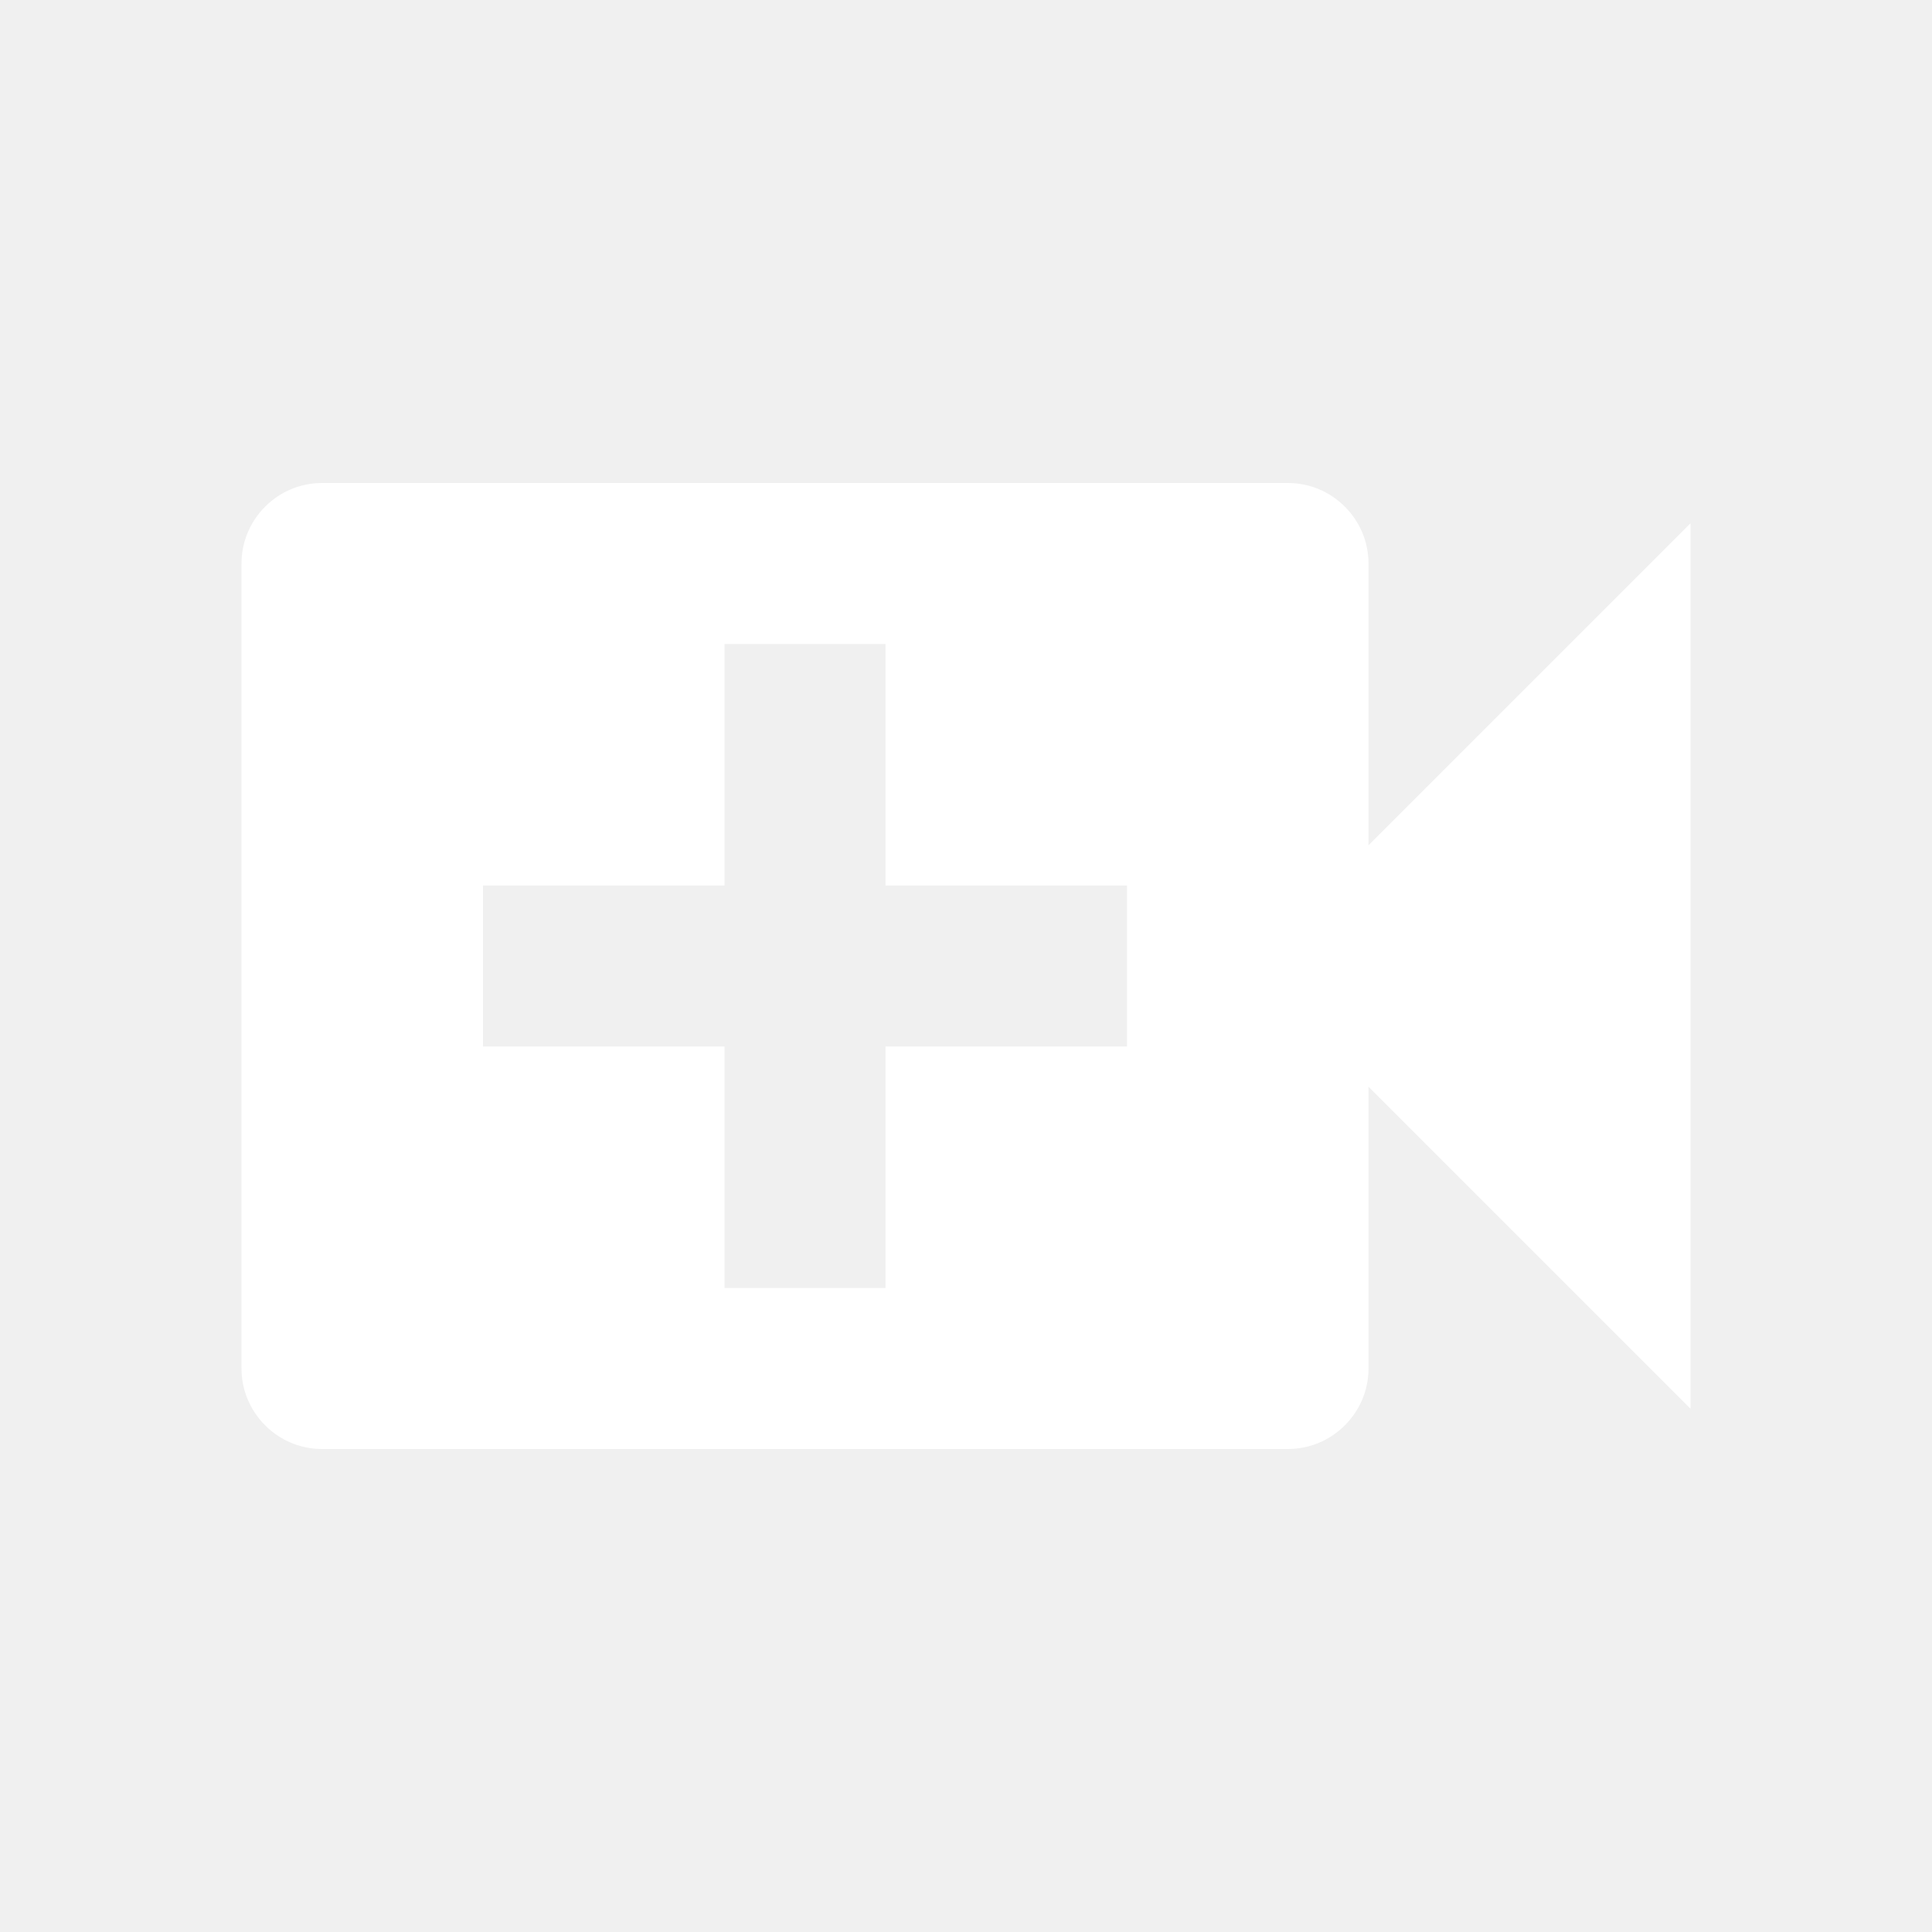
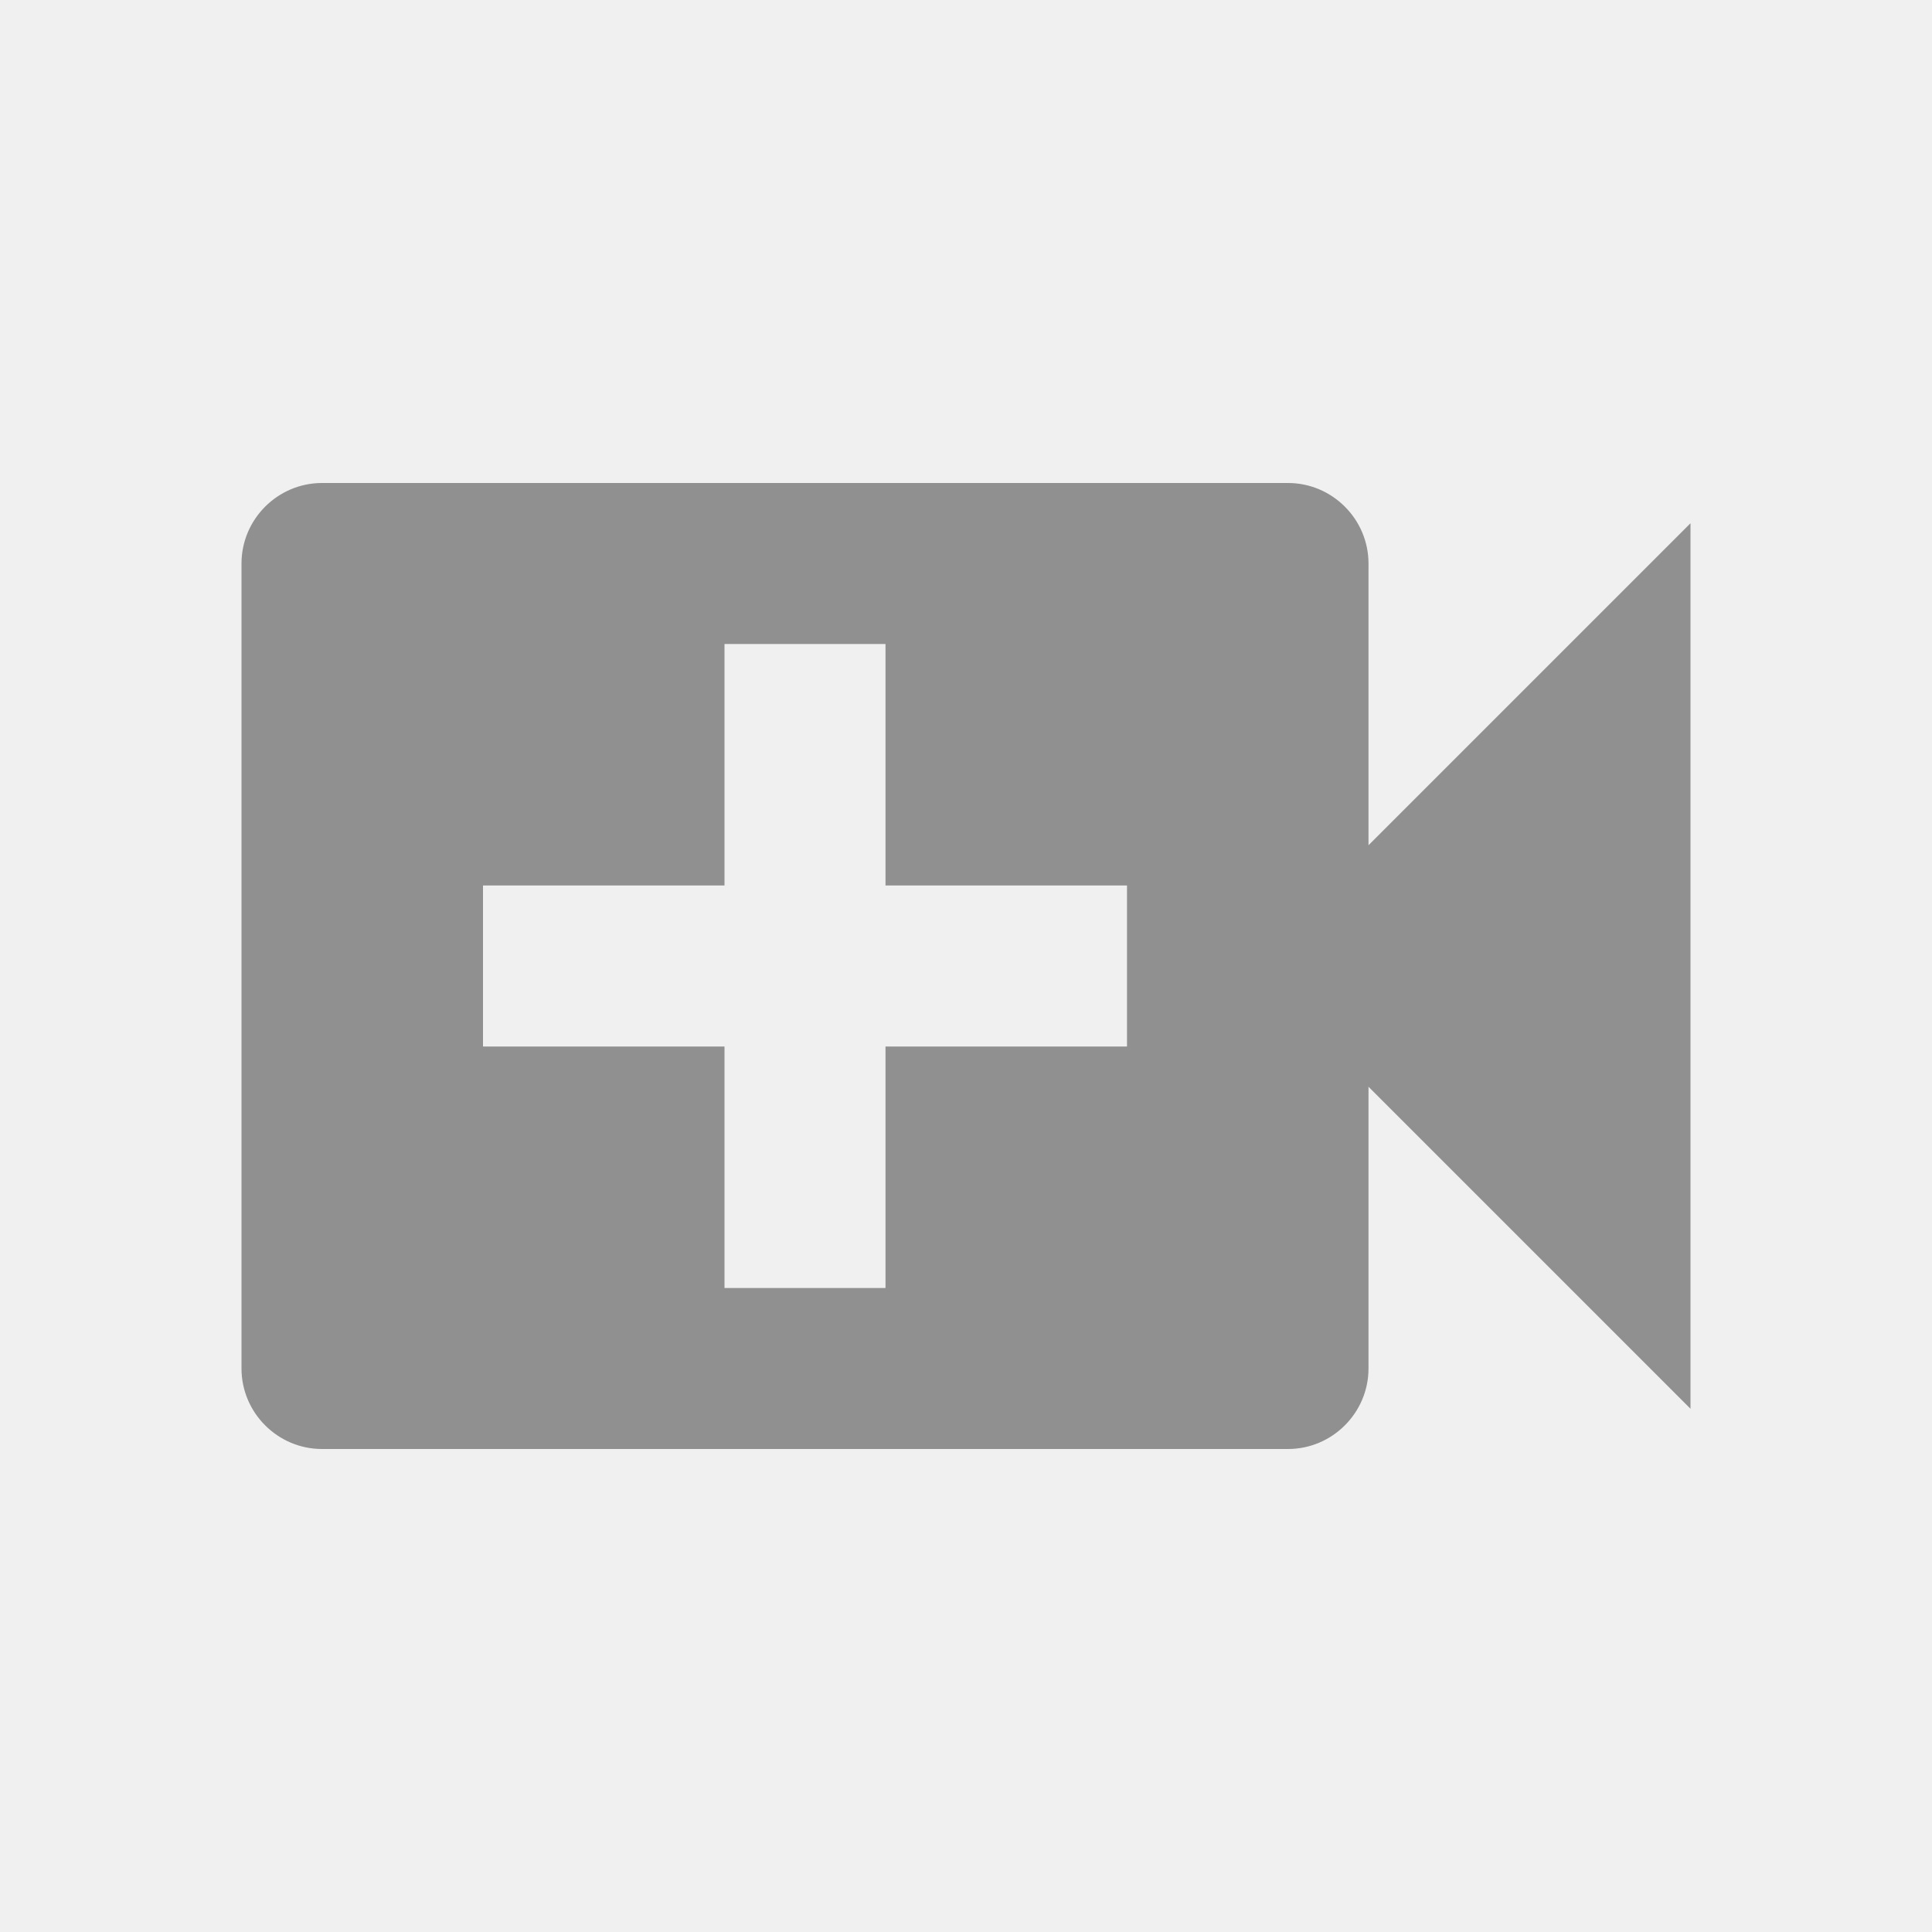
<svg xmlns="http://www.w3.org/2000/svg" viewBox="0 0 24 24" version="1.1">
-   <path fill="white" d="M17 10.5V7c0-.55-.45-1-1-1H4c-.55 0-1 .45-1 1v10c0 .55.45 1 1 1h12c.55 0 1-.45 1-1v-3.5l4      4v-11l-4 4zM14 13h-3v3H9v-3H6v-2h3V8h2v3h3v2z" />
+   <path fill="#909090" d="M17 10.5V7c0-.55-.45-1-1-1H4c-.55 0-1 .45-1 1v10c0 .55.45 1 1 1h12c.55 0 1-.45 1-1v-3.5l4      4v-11l-4 4zM14 13h-3v3H9v-3H6v-2h3V8h2v3h3v2z" />
</svg>
